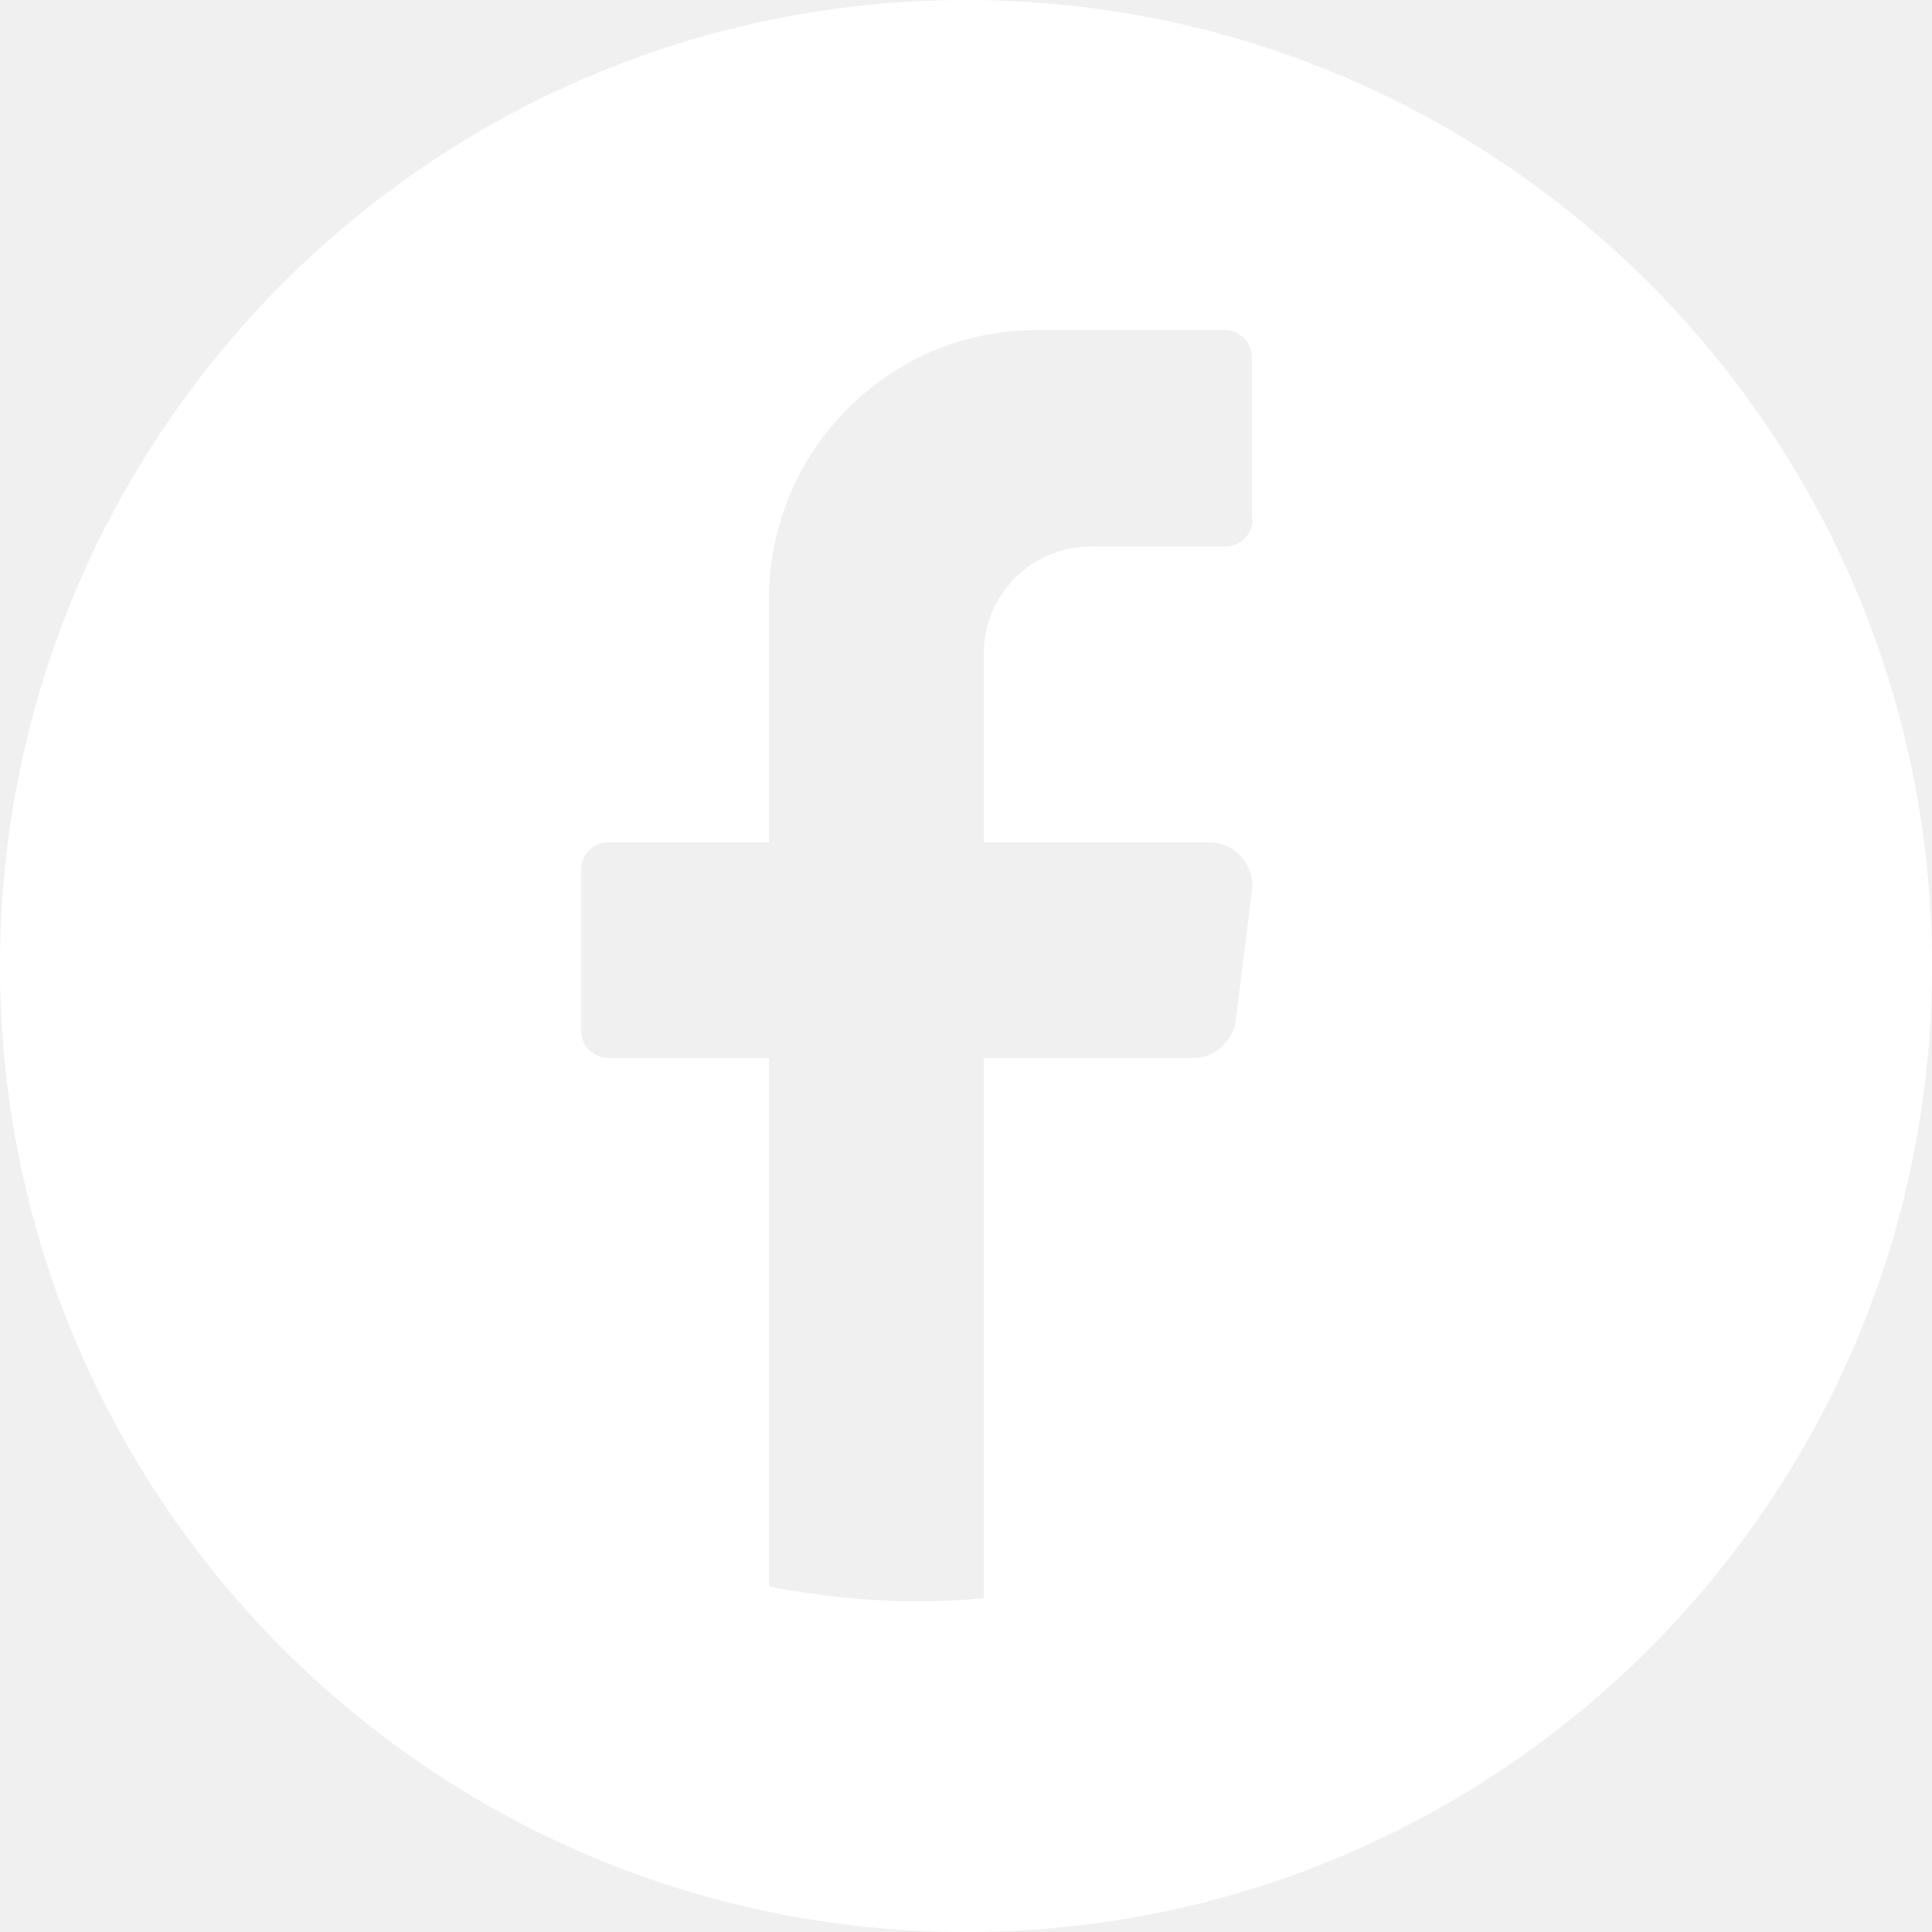
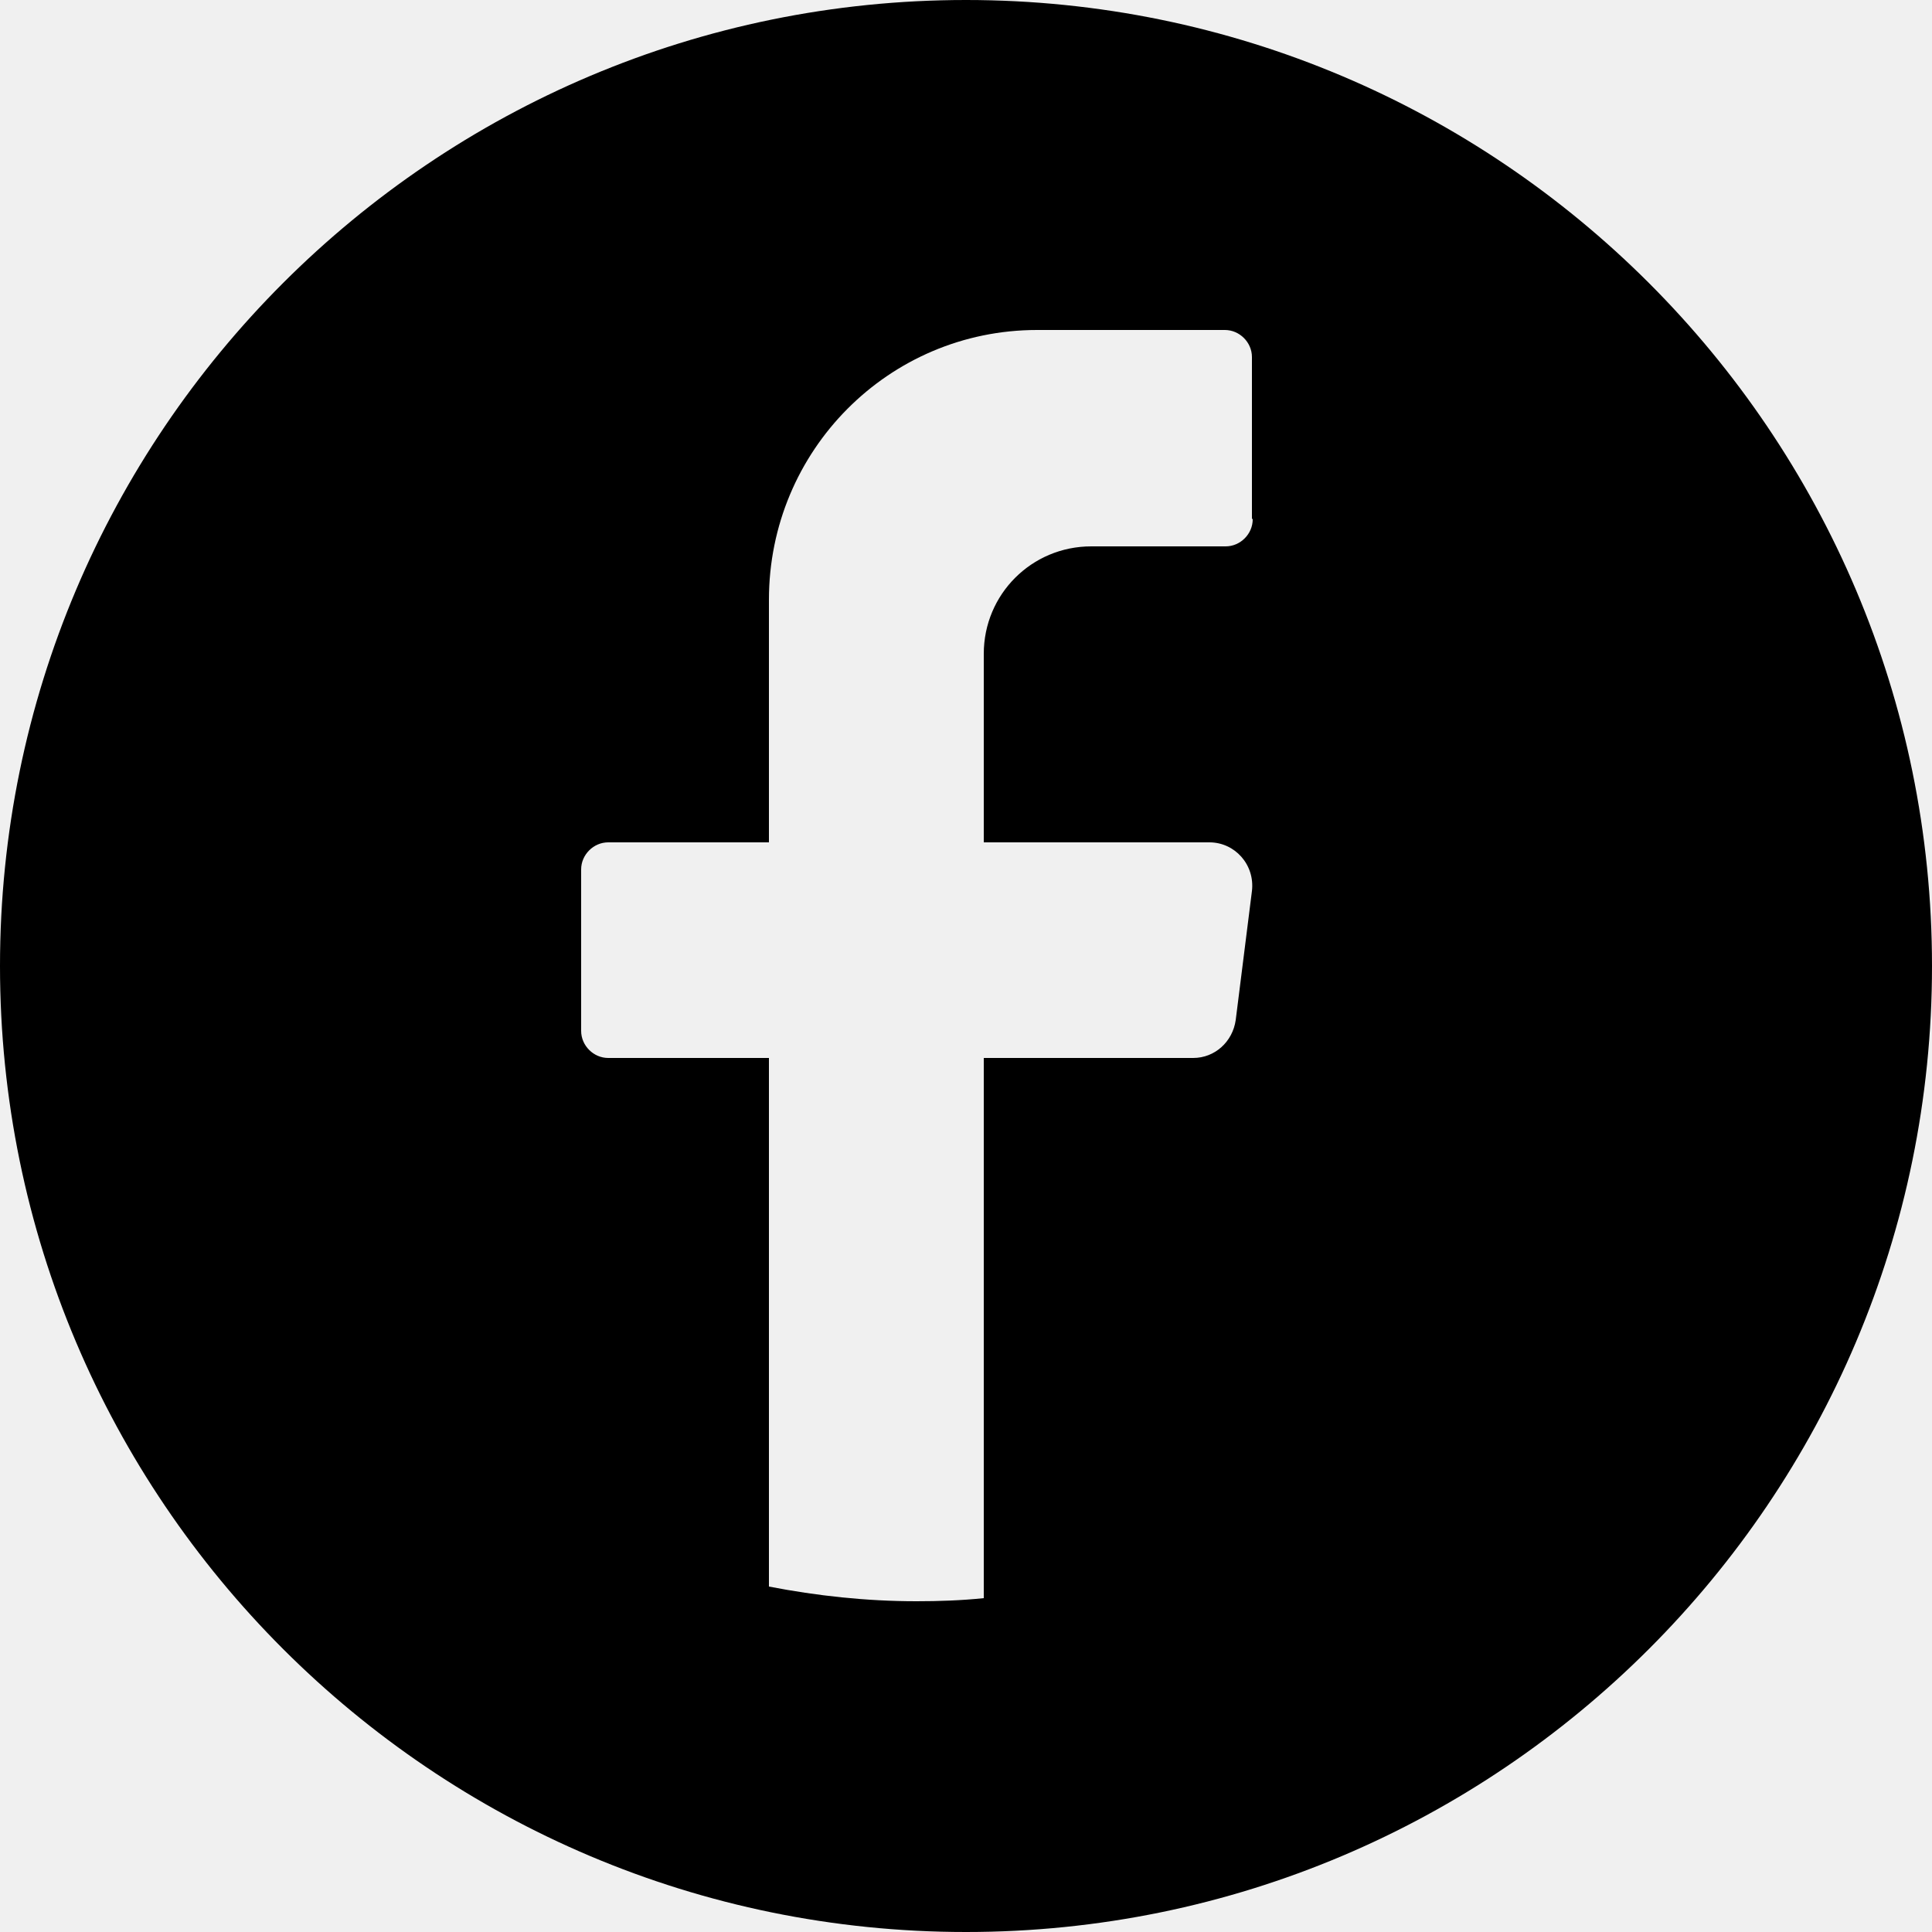
<svg xmlns="http://www.w3.org/2000/svg" width="25" height="25" viewBox="0 0 25 25" fill="none">
-   <path d="M12.5 0C5.6 0 0 5.6 0 12.5C0 19.4 5.6 25 12.5 25C19.4 25 25 19.4 25 12.5C25 5.6 19.4 0 12.5 0ZM16.21 6.72C16.21 6.91 16.05 7.07 15.86 7.07H14.12C13.35 7.07 12.73 7.69 12.73 8.46V10.9H15.65C15.98 10.9 16.24 11.19 16.2 11.53L15.99 13.2C15.95 13.48 15.72 13.69 15.44 13.69H12.73V20.68C12.44 20.71 12.15 20.72 11.86 20.72C11.21 20.72 10.57 20.65 9.95 20.53V13.69H7.87C7.68 13.69 7.52 13.53 7.52 13.34V11.25C7.52 11.06 7.68 10.9 7.87 10.9H9.95V7.76C9.95 5.83 11.5 4.27 13.42 4.27H15.85C16.04 4.27 16.2 4.43 16.2 4.62V6.71L16.21 6.72Z" fill="white" />
+   <path d="M12.5 0C5.6 0 0 5.6 0 12.5C0 19.4 5.6 25 12.5 25C19.4 25 25 19.4 25 12.5C25 5.6 19.4 0 12.5 0ZM16.21 6.72C16.21 6.91 16.05 7.07 15.86 7.07H14.12C13.35 7.07 12.73 7.69 12.73 8.46V10.9H15.65C15.98 10.9 16.24 11.19 16.2 11.53L15.99 13.2C15.95 13.48 15.72 13.69 15.44 13.69H12.73V20.68C12.44 20.71 12.15 20.72 11.86 20.72C11.21 20.72 10.57 20.65 9.95 20.53V13.69H7.87C7.68 13.69 7.52 13.53 7.52 13.34V11.25C7.52 11.06 7.68 10.9 7.87 10.9H9.95V7.76C9.95 5.83 11.5 4.27 13.42 4.27H15.85C16.04 4.27 16.2 4.43 16.2 4.62V6.71L16.21 6.72Z" fill="currentColor" />
</svg>
